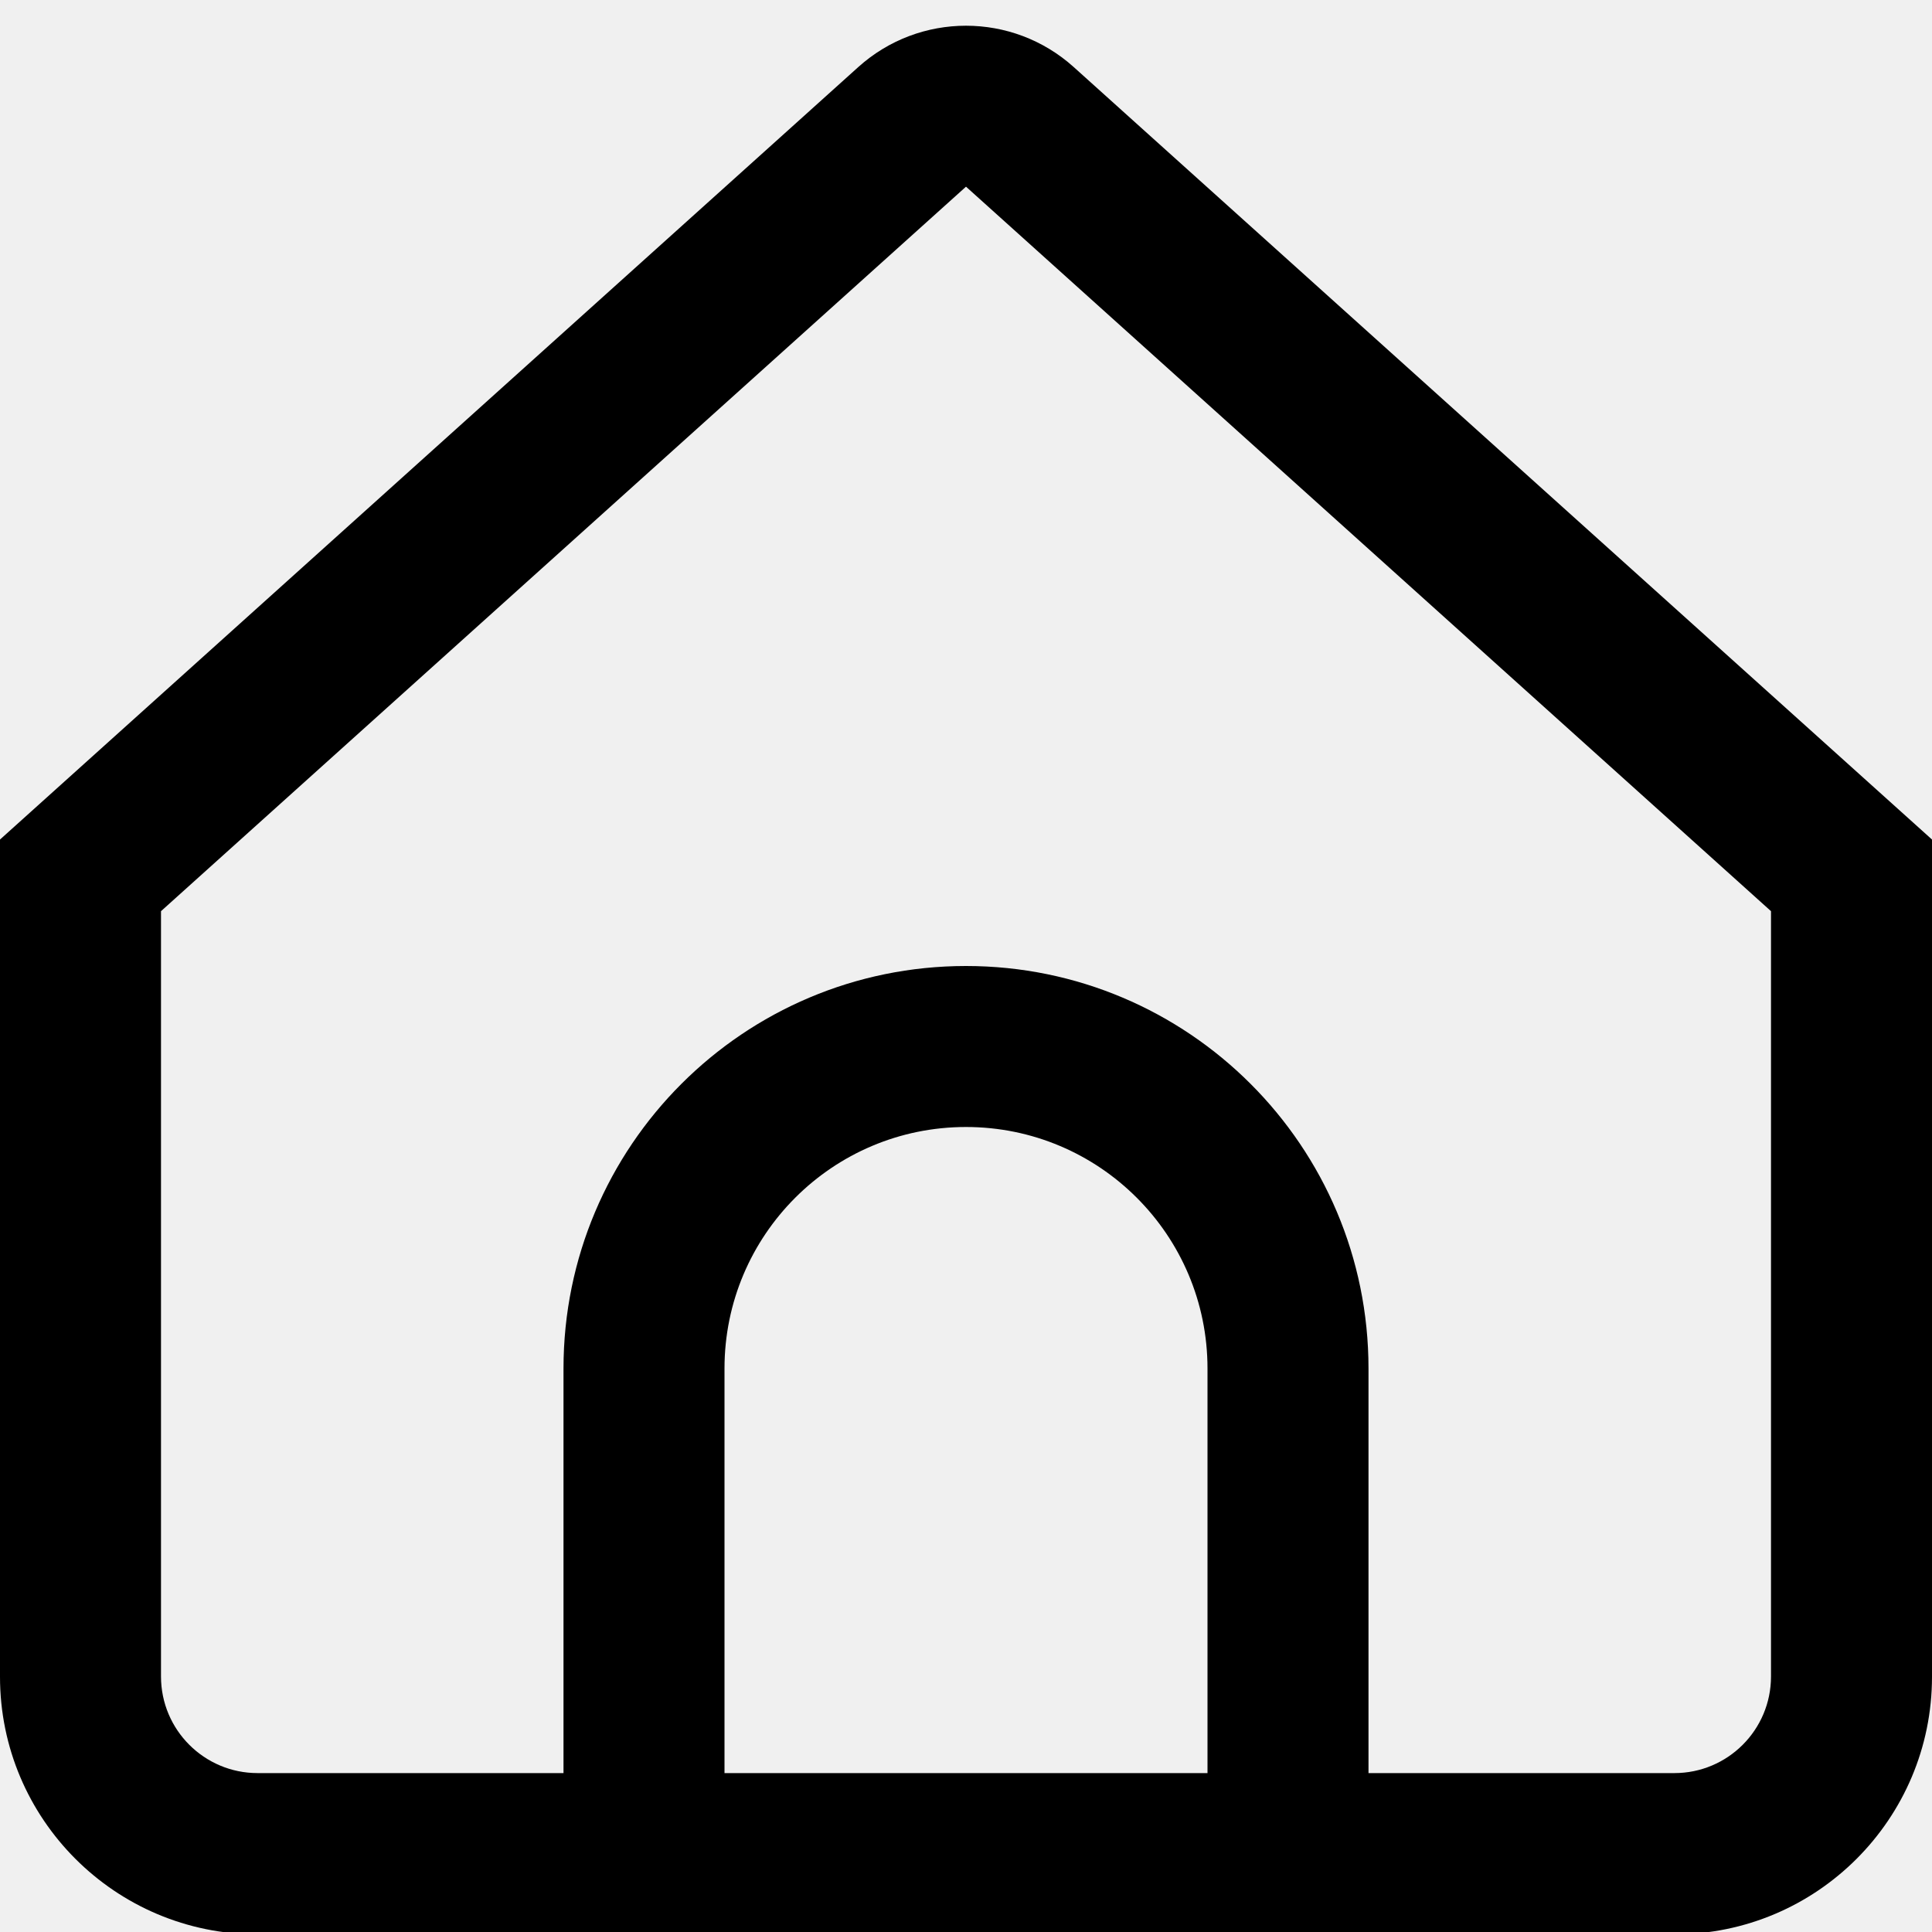
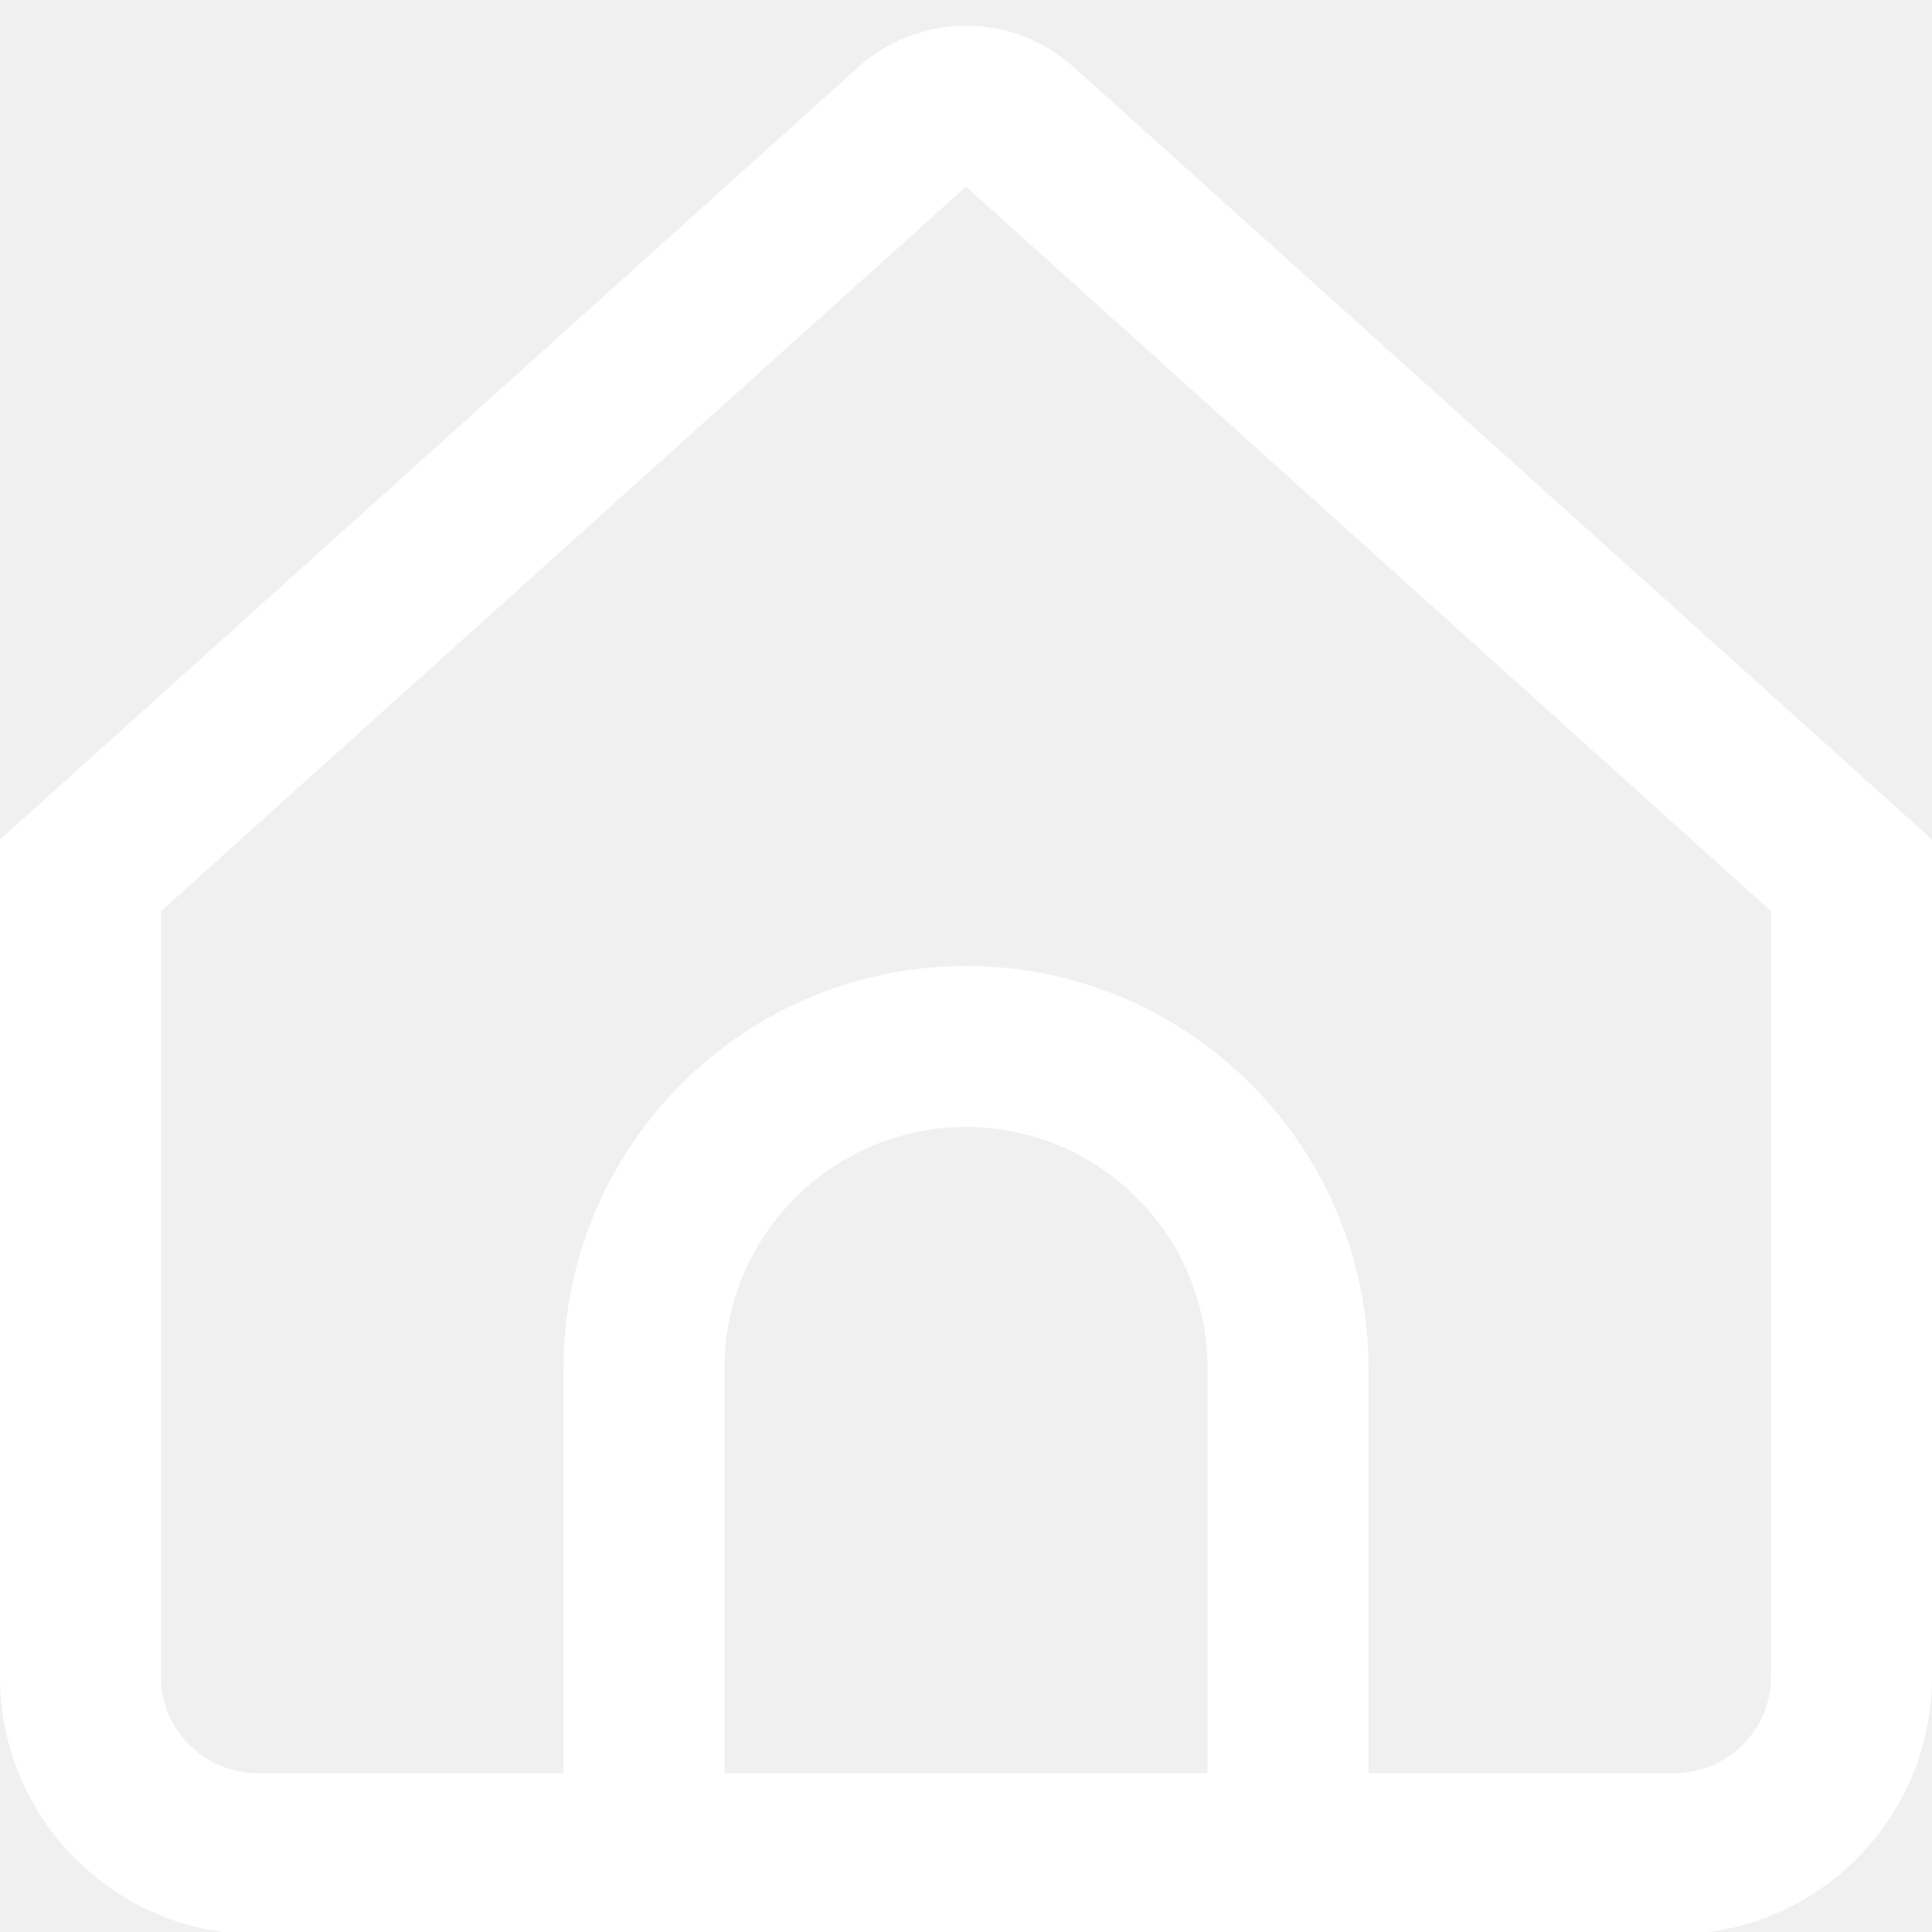
- <svg xmlns="http://www.w3.org/2000/svg" viewBox="0 0 24 24" width="512" height="512">
+ <svg xmlns="http://www.w3.org/2000/svg" viewBox="0 0 24 24" width="512" height="512" fill="white">
  <g id="_01_align_center" data-name="01 align center">
    <path d="M13.338.833a2,2,0,0,0-2.676,0L0,10.429v10.4a3.2,3.2,0,0,0,3.2,3.2H20.8a3.2,3.2,0,0,0,3.2-3.2v-10.4ZM15,22.026H9V17a3,3,0,0,1,6,0Zm7-1.2a1.2,1.2,0,0,1-1.2,1.2H17V17A5,5,0,0,0,7,17v5.026H3.2a1.2,1.2,0,0,1-1.2-1.2V11.319l10-9,10,9Z" />
  </g>
</svg>
